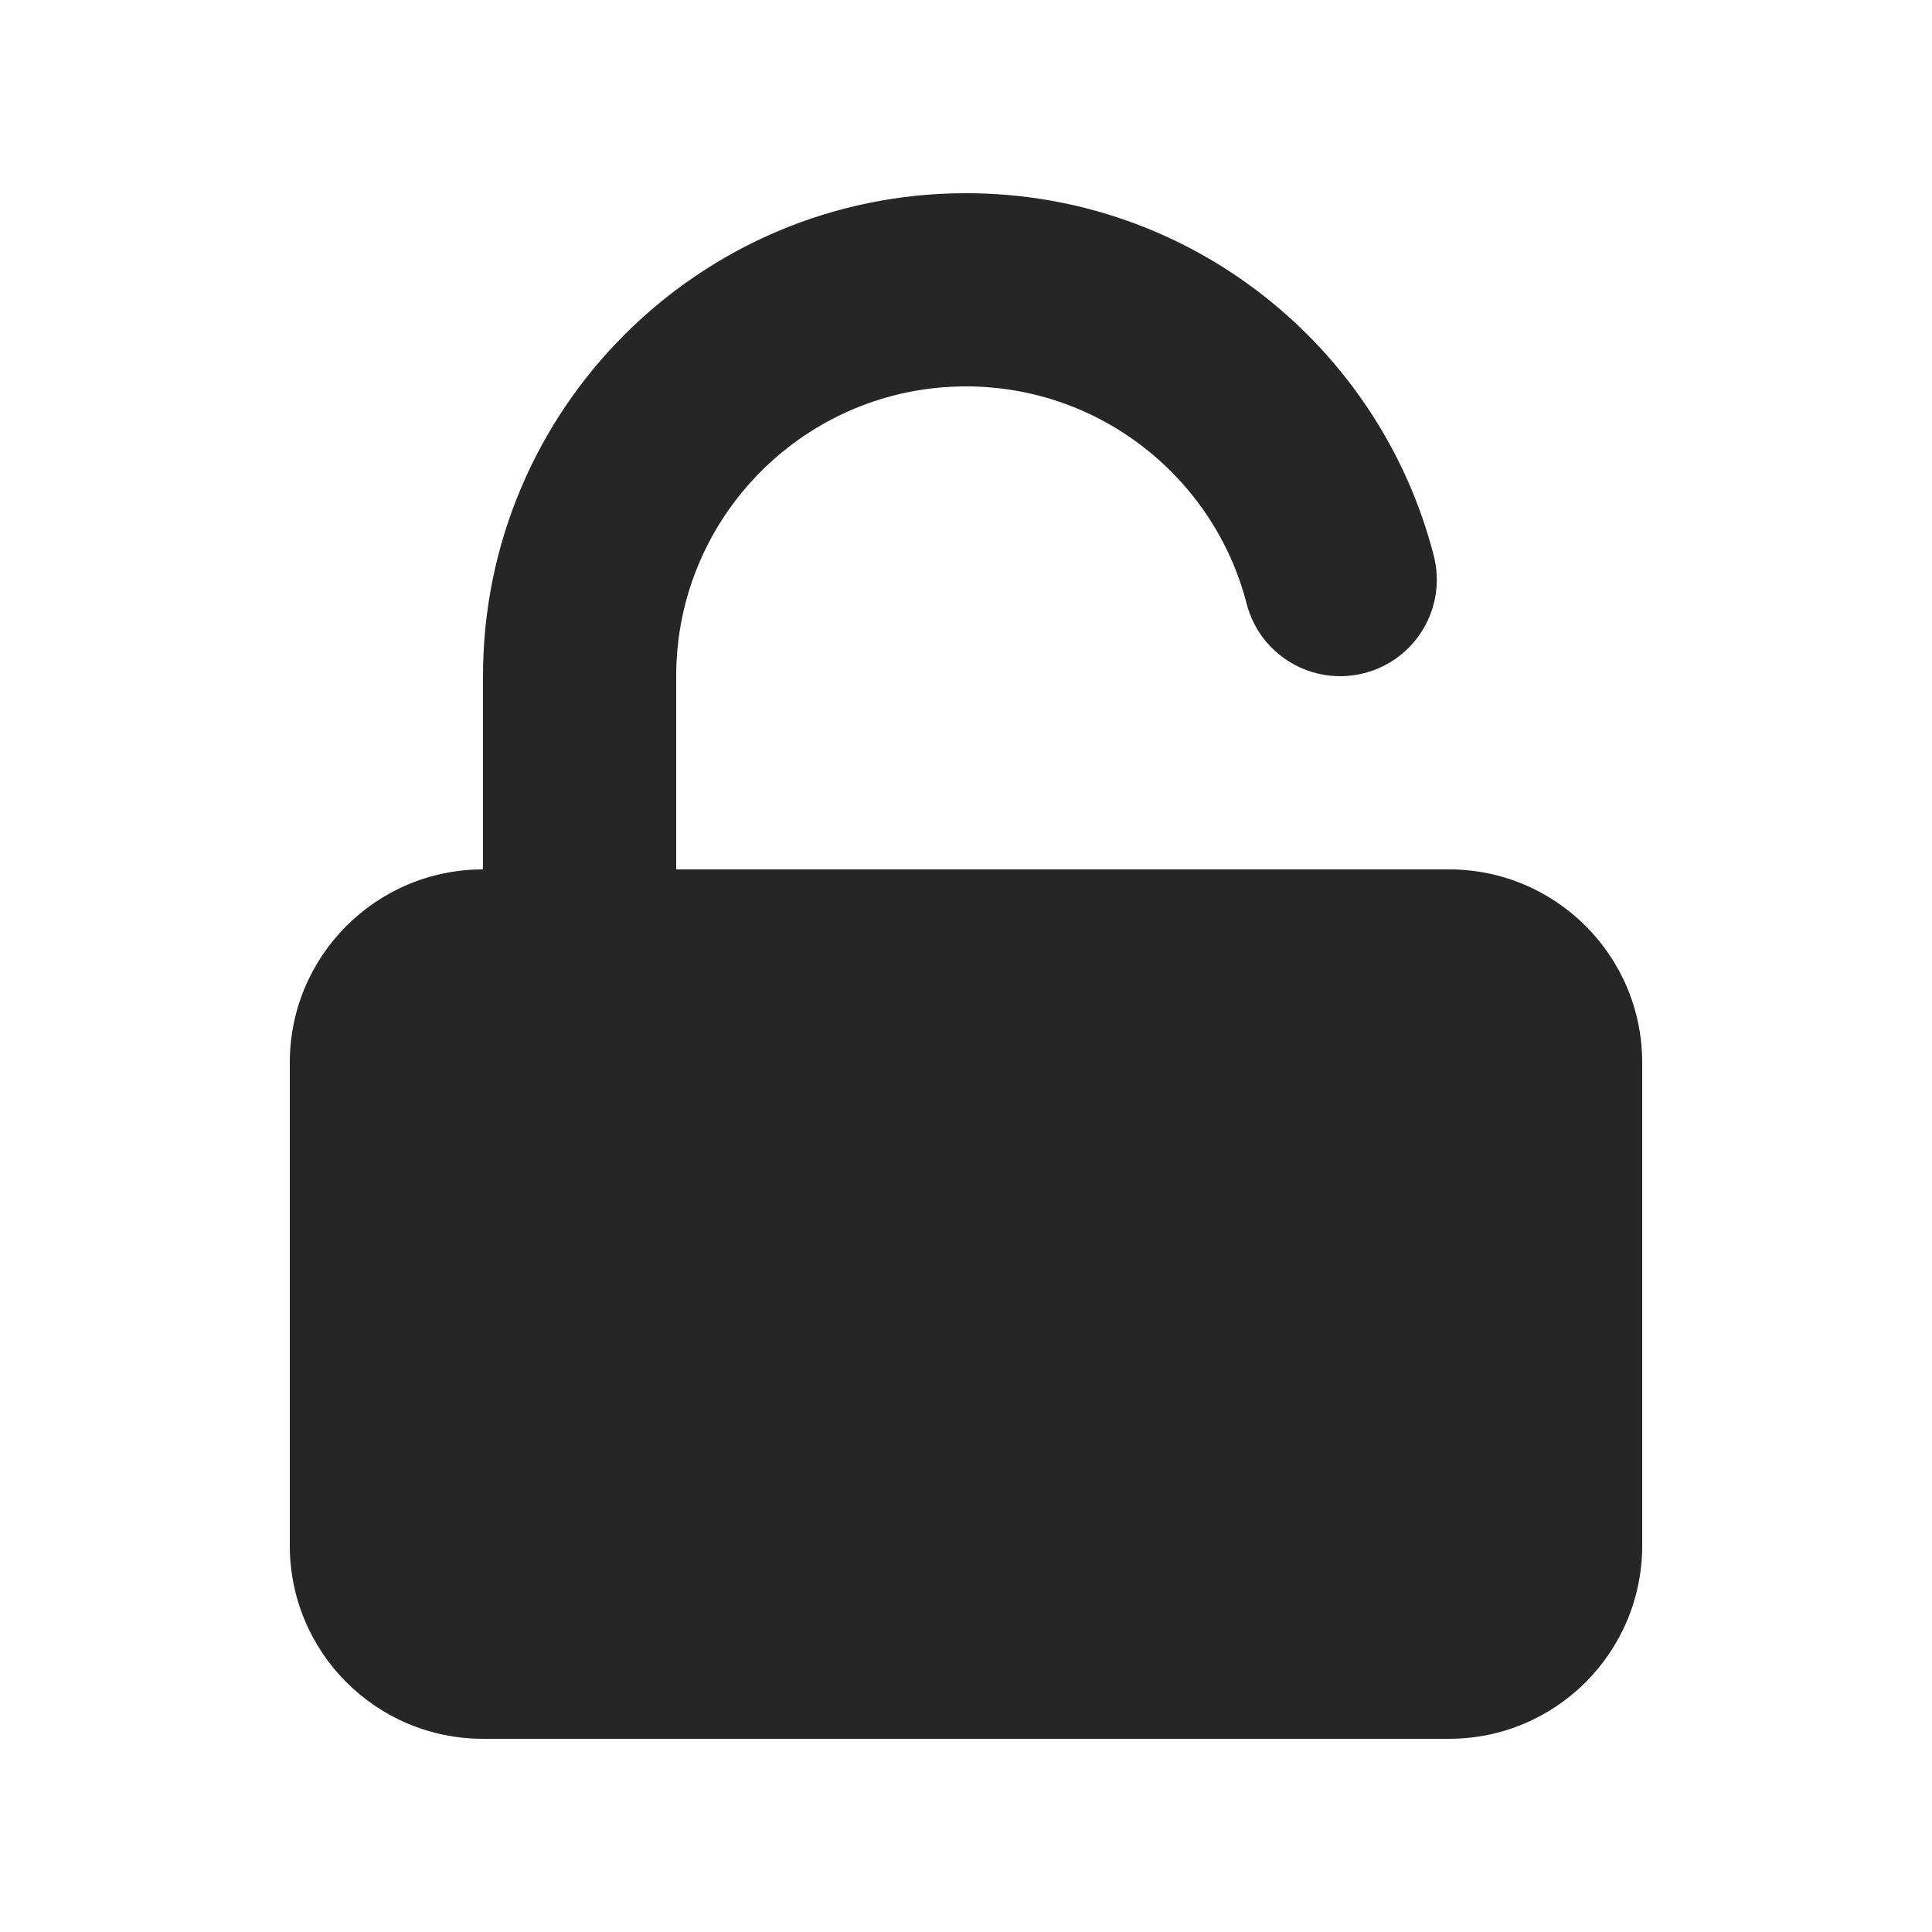
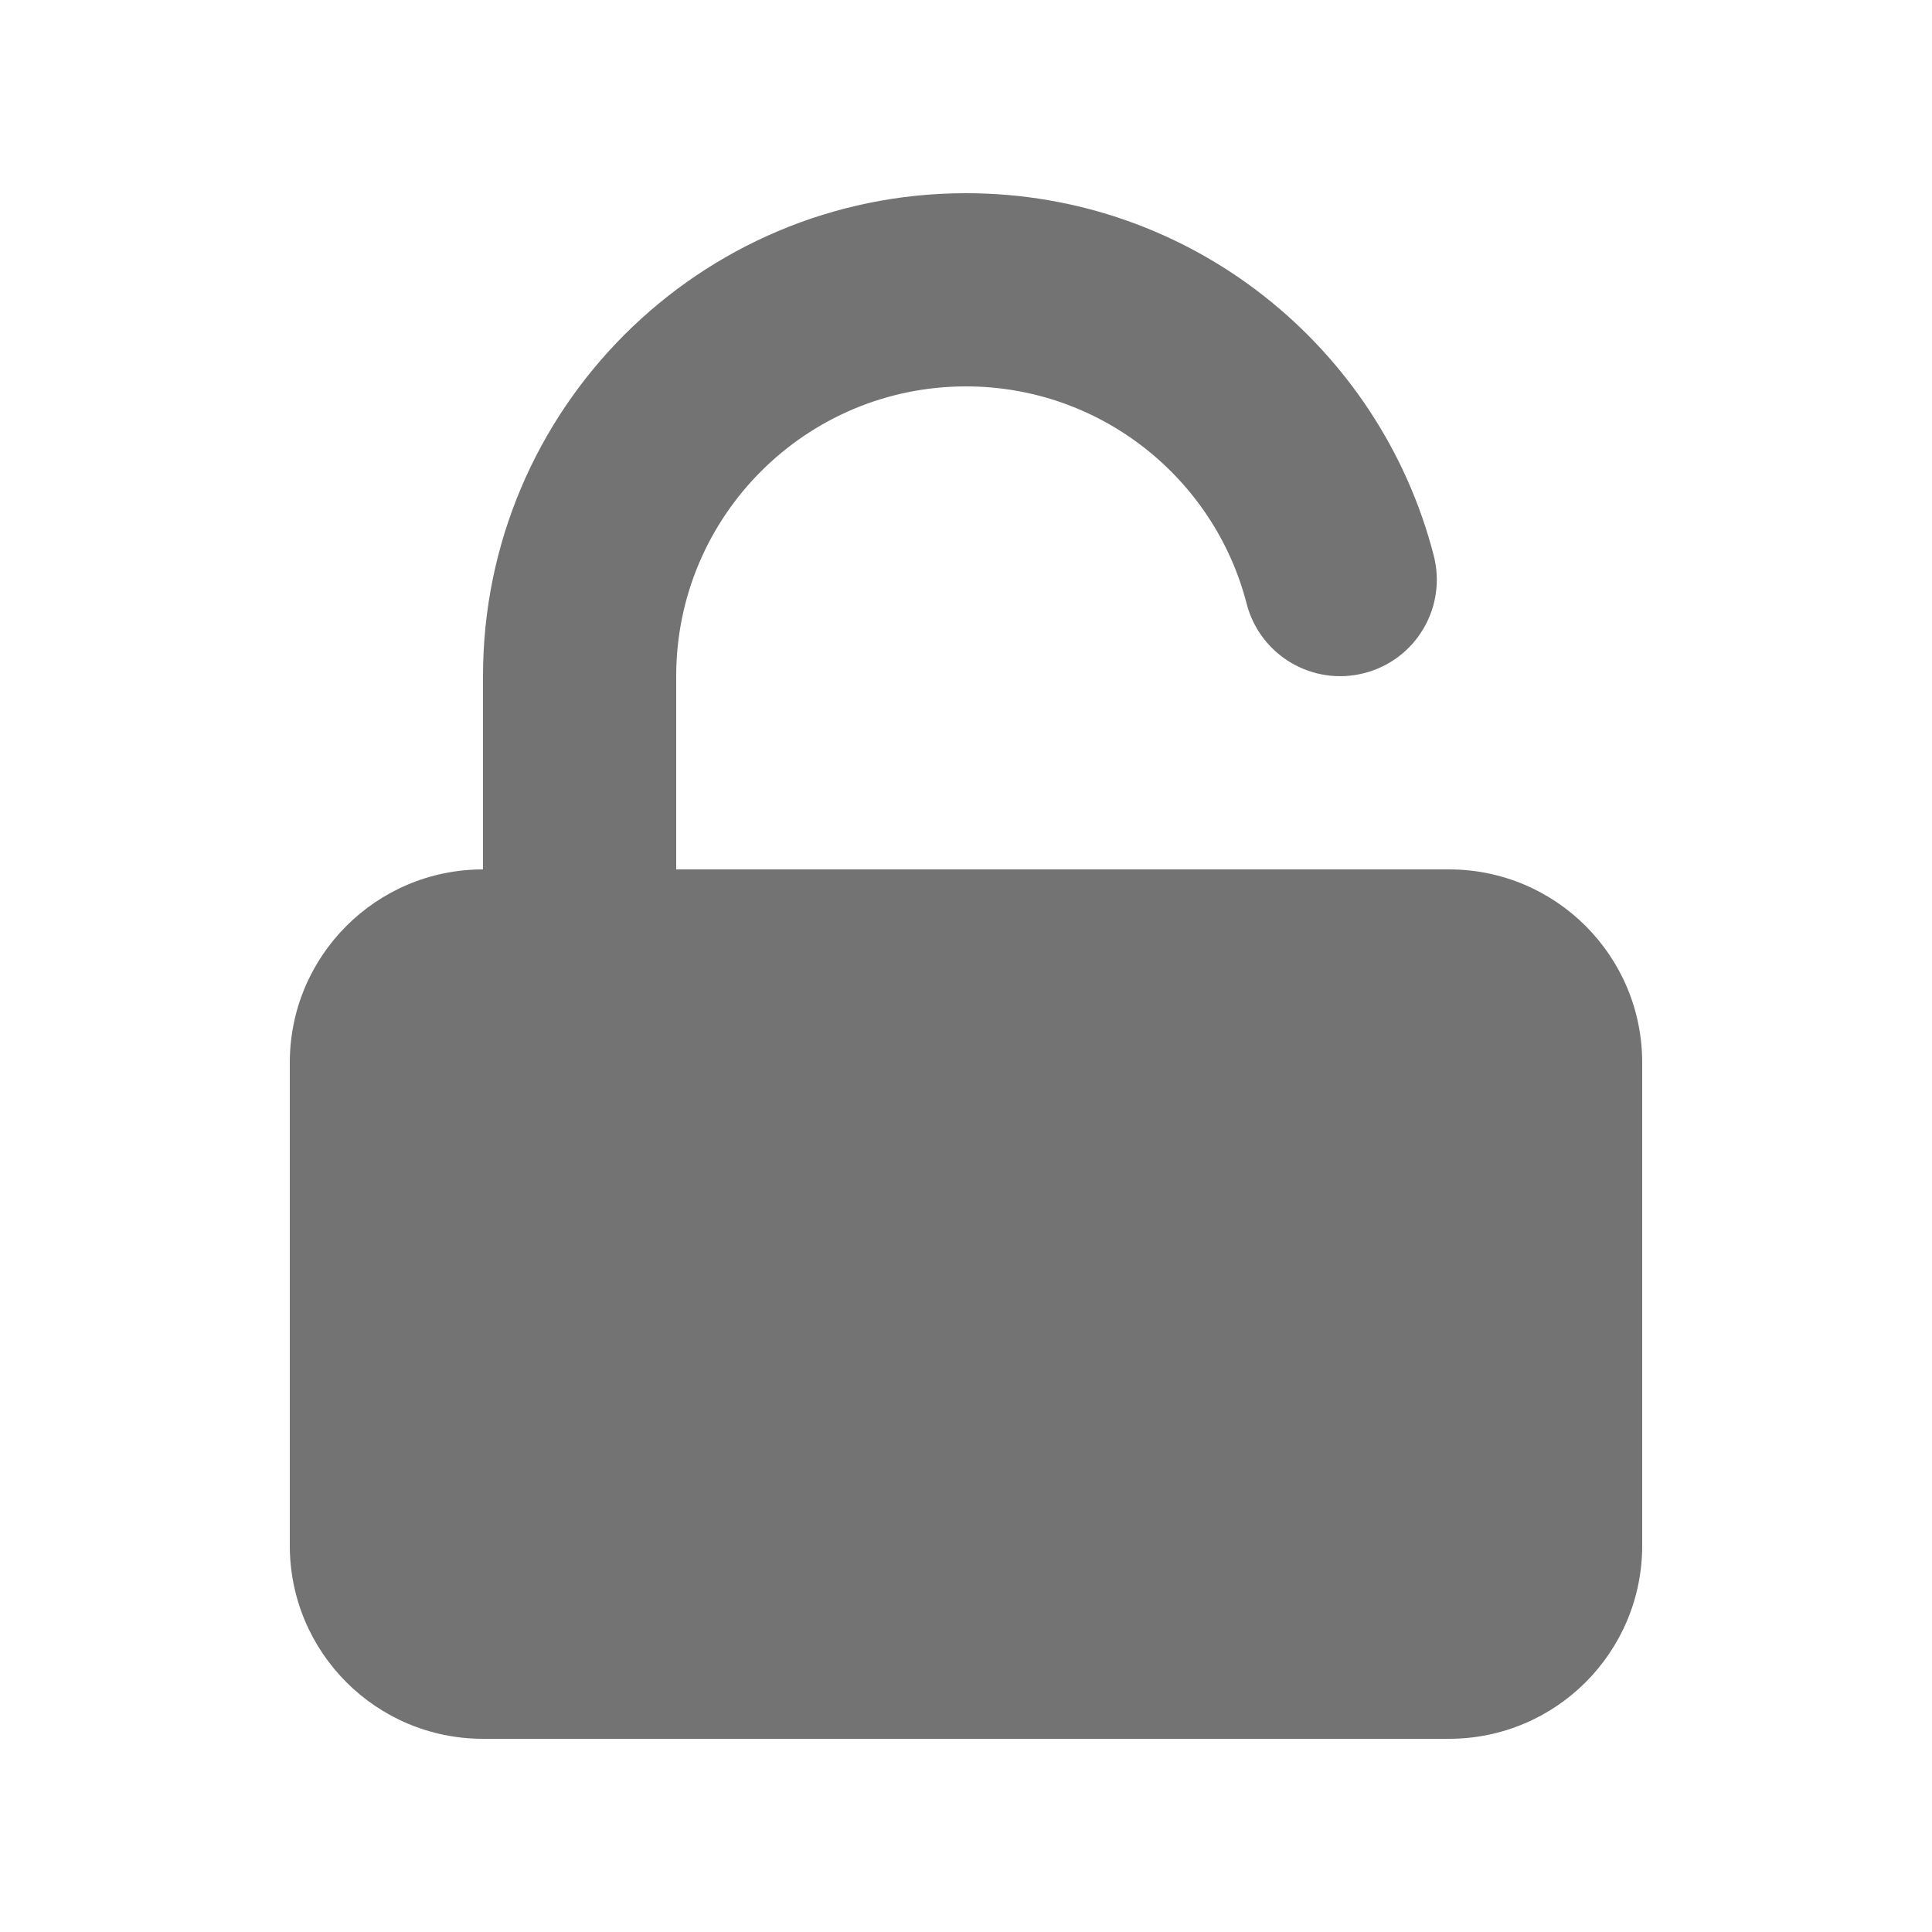
<svg xmlns="http://www.w3.org/2000/svg" width="20" height="20" viewBox="0 0 20 20" fill="none">
-   <path d="M10 2C7.239 2 5 4.239 5 7V9C3.895 9 3 9.895 3 11V16C3 17.105 3.895 18 5 18H15C16.105 18 17 17.105 17 16V11C17 9.895 16.105 9 15 9H7V7C7 5.343 8.343 4 10 4C11.396 4 12.572 4.955 12.905 6.249C13.043 6.784 13.588 7.106 14.123 6.968C14.658 6.831 14.98 6.286 14.842 5.751C14.287 3.594 12.331 2 10 2Z" fill="#262626" />
+   <path d="M10 2C7.239 2 5 4.239 5 7V9C3.895 9 3 9.895 3 11V16C3 17.105 3.895 18 5 18H15C16.105 18 17 17.105 17 16V11C17 9.895 16.105 9 15 9H7V7C7 5.343 8.343 4 10 4C11.396 4 12.572 4.955 12.905 6.249C13.043 6.784 13.588 7.106 14.123 6.968C14.658 6.831 14.98 6.286 14.842 5.751C14.287 3.594 12.331 2 10 2Z" fill="#737373" />
</svg>
